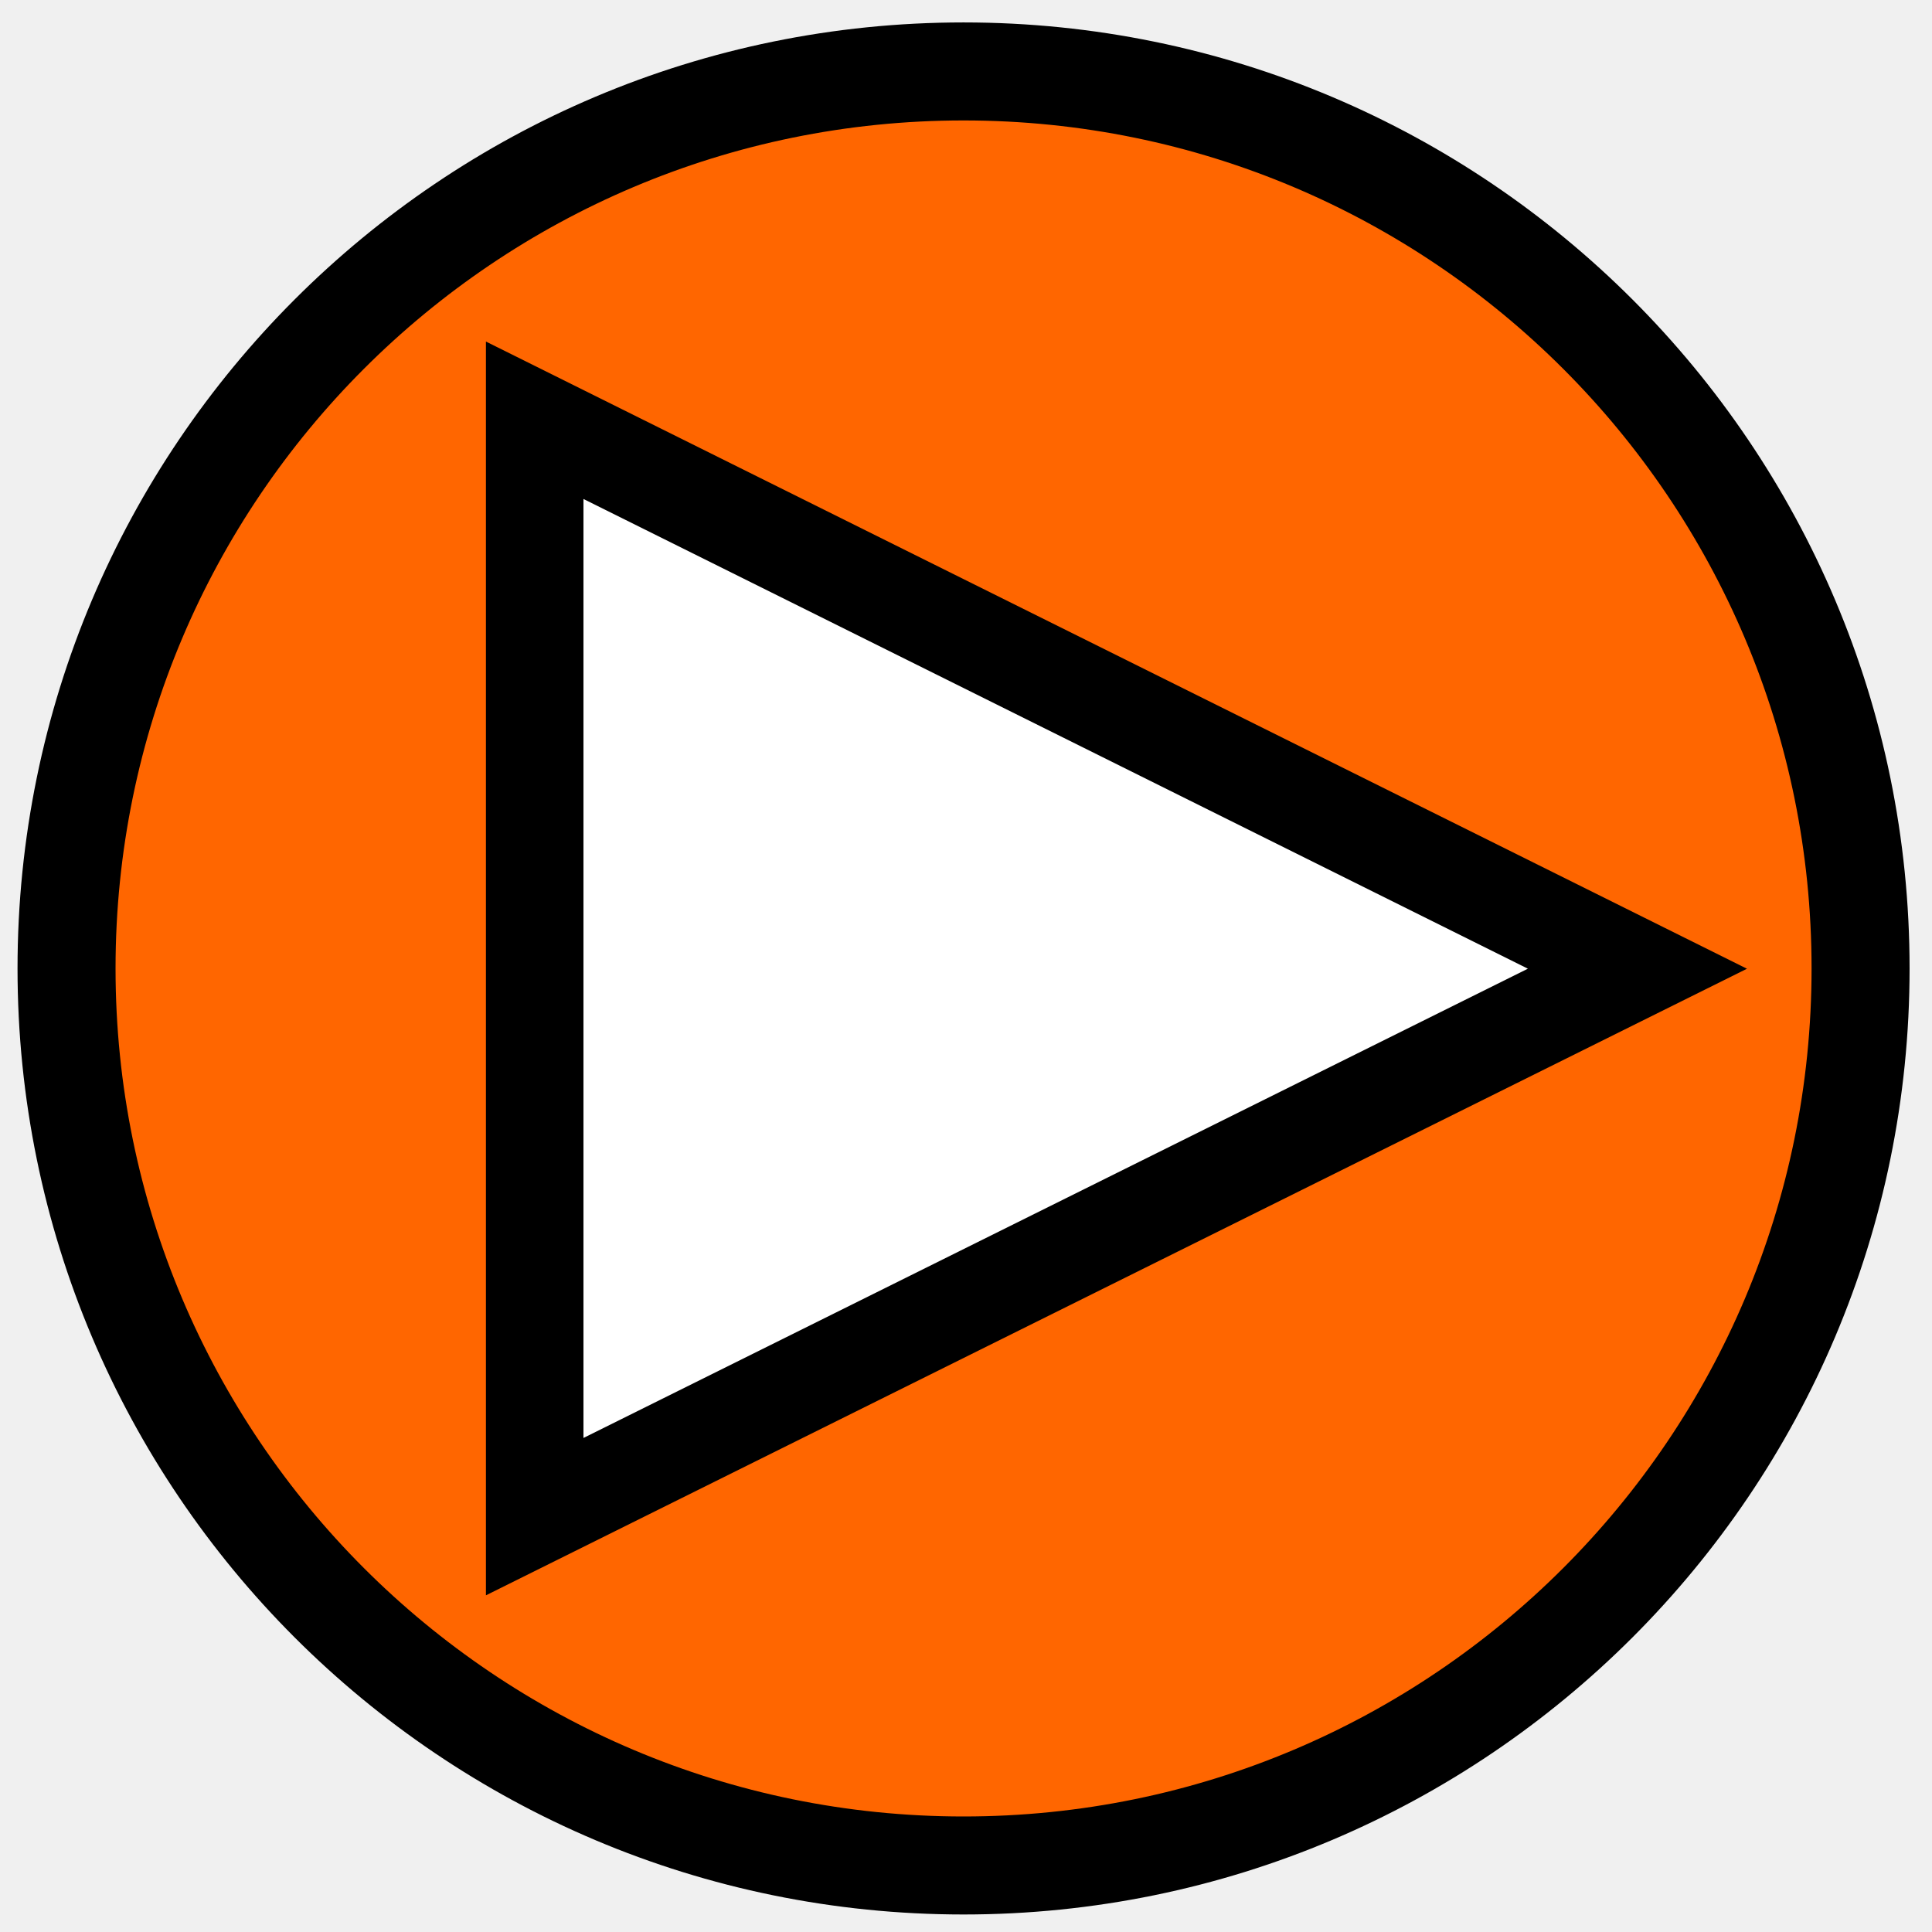
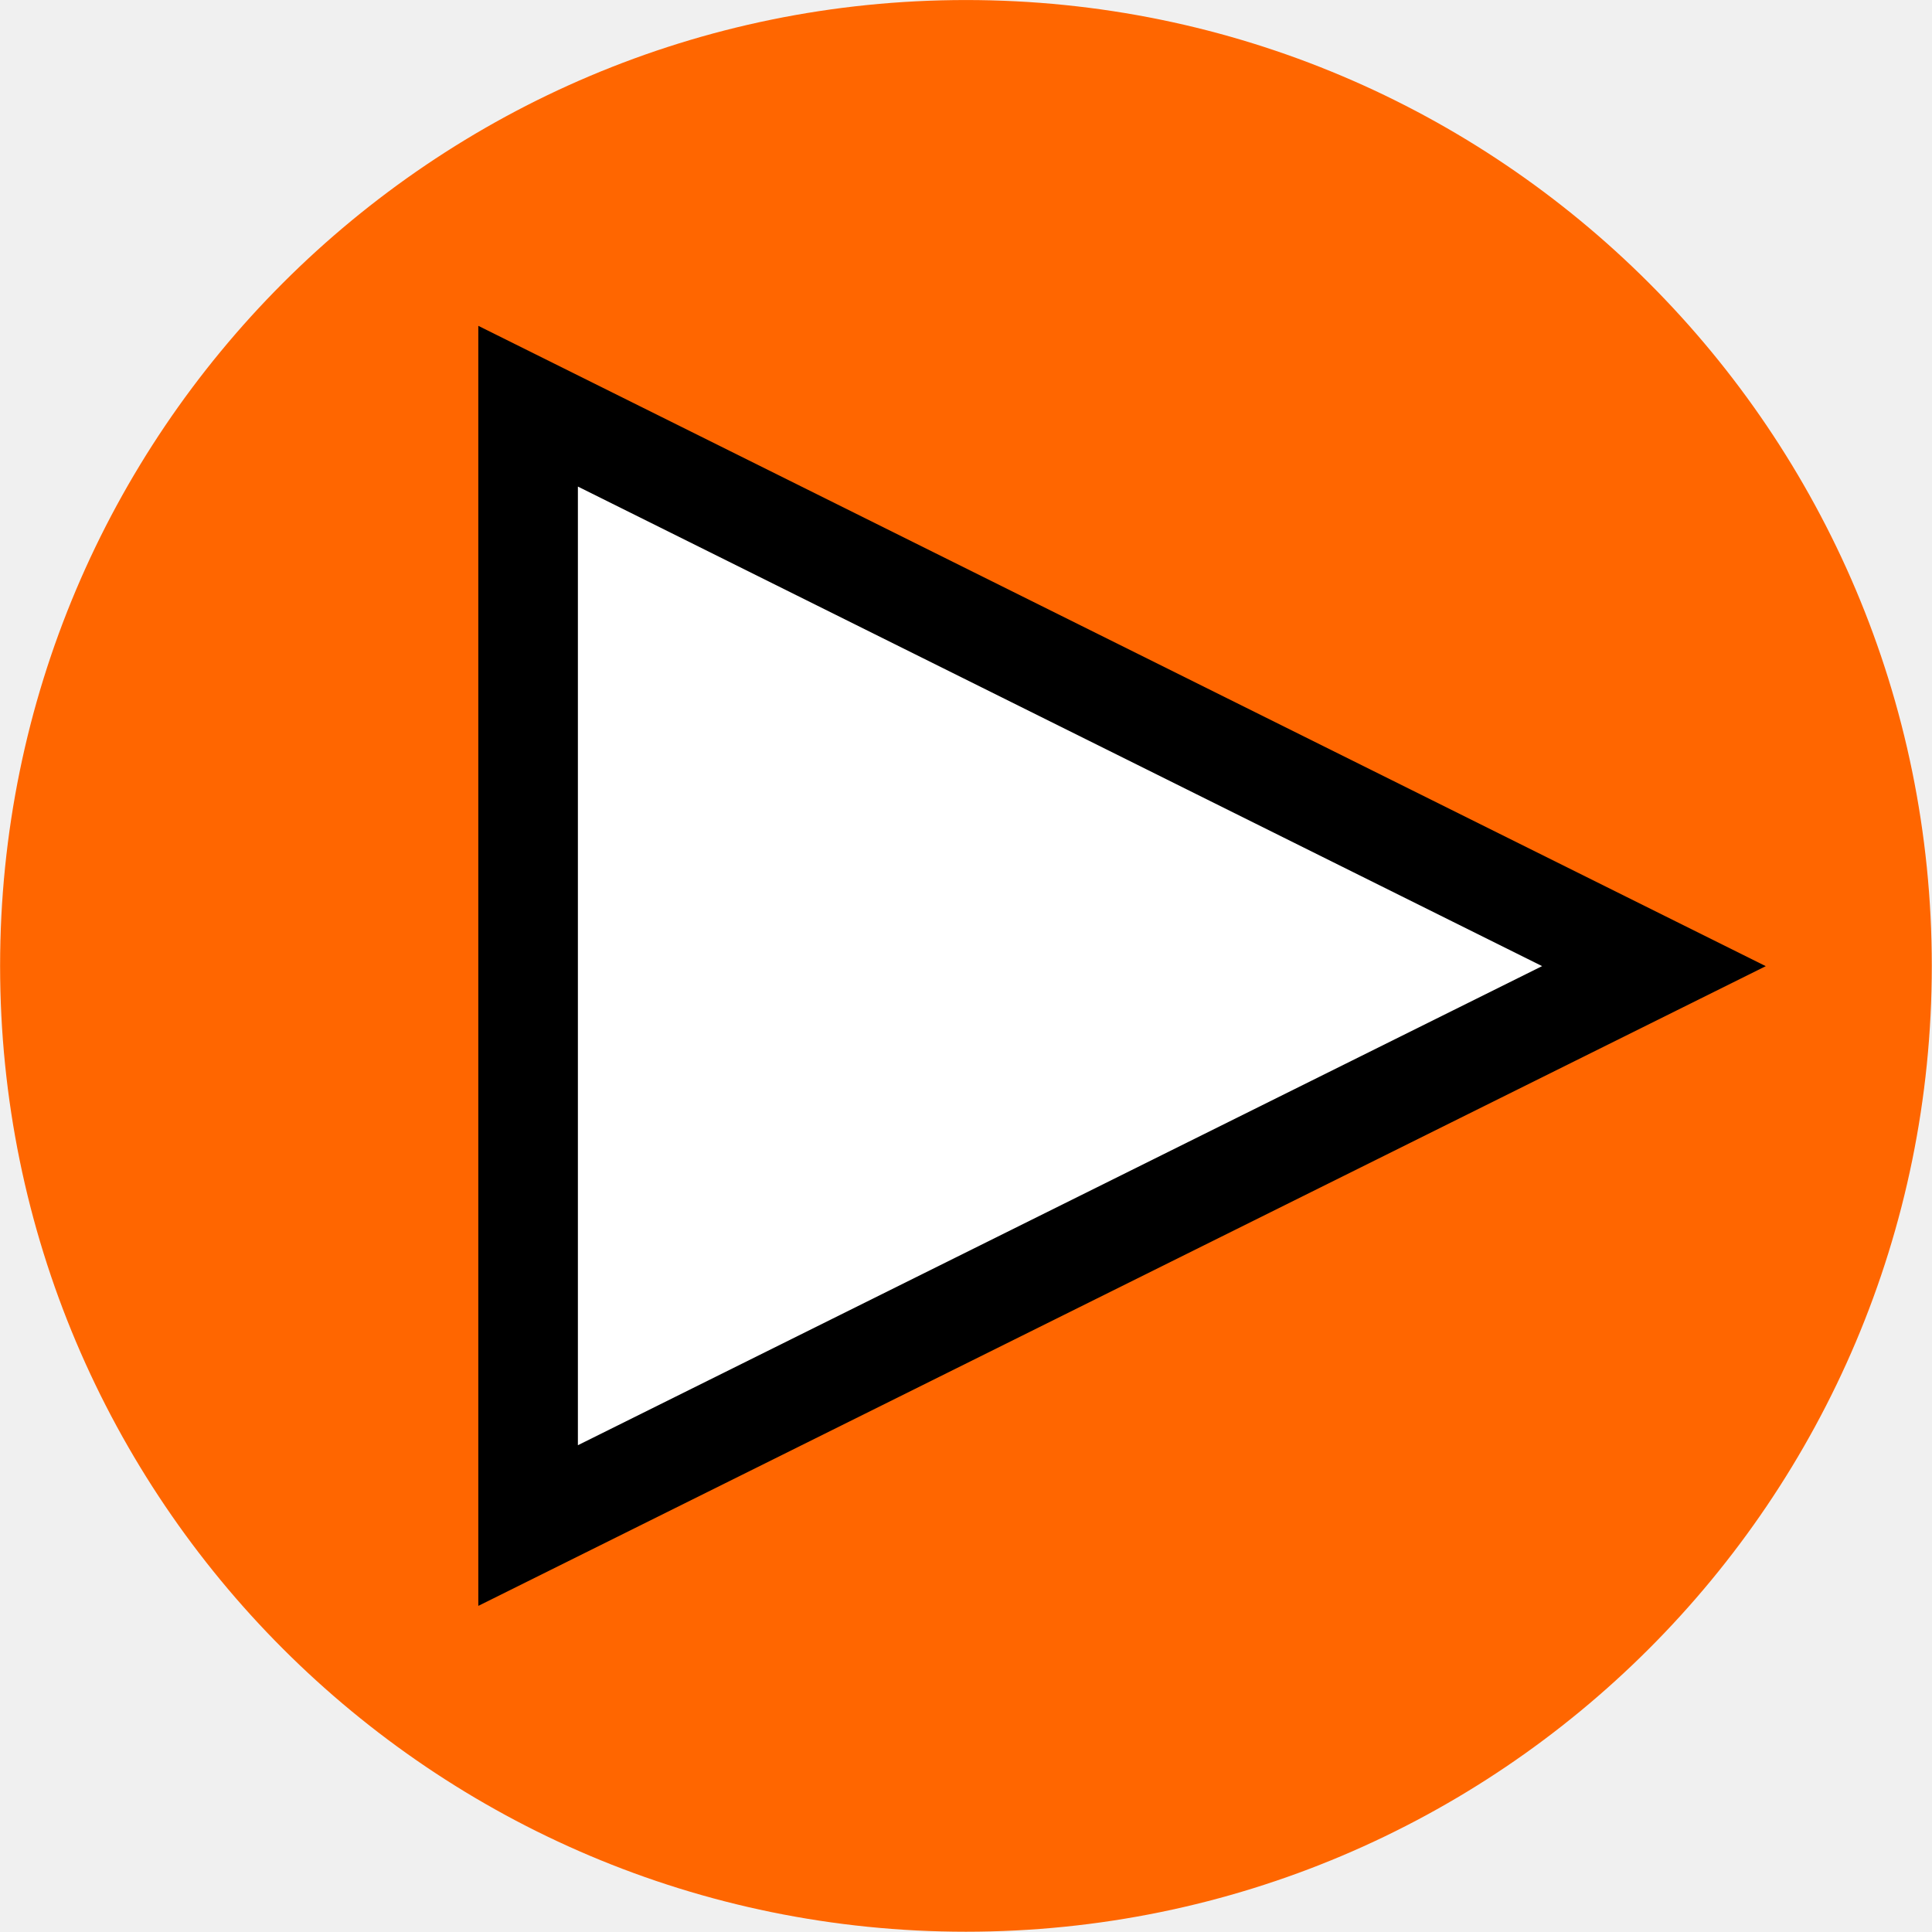
- <svg xmlns="http://www.w3.org/2000/svg" enable-background="new 0 0 55 55" height="50" version="1.1" viewBox="0 0 50 50" width="50" x="0px" xml:space="preserve" y="0px" id="svg2">
-   <defs id="defs15">
- 	
- 		
- 	
- </defs>
-   <g id="g4302" transform="matrix(0.396353,0,0,0.396353,-12.65832,19.56332)">
-     <path transform="translate(-170.8626,-342.7708)" d="m 324.286,356.648 c 0,32.348 -26.223,58.571 -58.571,58.571 -32.348,0 -58.571,-26.223 -58.571,-58.571 0,-32.348 26.223,-58.571 58.571,-58.571 32.348,0 58.571,26.223 58.571,58.571 z" id="path2985-97-8" style="fill:#ff6600;fill-opacity:1;stroke:#000000;stroke-width:6.4;stroke-miterlimit:4;stroke-dasharray:none" />
+ <svg xmlns="http://www.w3.org/2000/svg" enable-background="new 0 0 55 55" height="48.962" version="1.1" viewBox="0 0 48.974 48.962" width="48.974" x="0px" xml:space="preserve" y="0px" id="svg2">
+   <defs id="defs15" />
+   <g id="g4302" transform="matrix(0.396353,0,0,0.396353,-13.10934,18.98363)">
+     <path transform="translate(-170.8626,-342.7708)" d="m 324.286,356.648 c 0,32.348 -26.223,58.571 -58.571,58.571 -32.348,0 -58.571,-26.223 -58.571,-58.571 0,-32.348 26.223,-58.571 58.571,-58.571 32.348,0 58.571,26.223 58.571,58.571 z" id="path2985-97-8" style="fill:#ff6600;fill-opacity:1;stroke:#ff6600;stroke-width:6.4;stroke-miterlimit:4;stroke-opacity:1;stroke-dasharray:none" />
    <path id="path2987-8-8" d="m 66.85,-21.917 0,35.811 0,35.777 72.003,-35.777 -72.003,-35.811 z" style="fill:#ffffff;stroke:#000000;stroke-width:6.368;stroke-linecap:butt;stroke-linejoin:miter;stroke-miterlimit:4;stroke-opacity:1;stroke-dasharray:none" />
  </g>
</svg>
